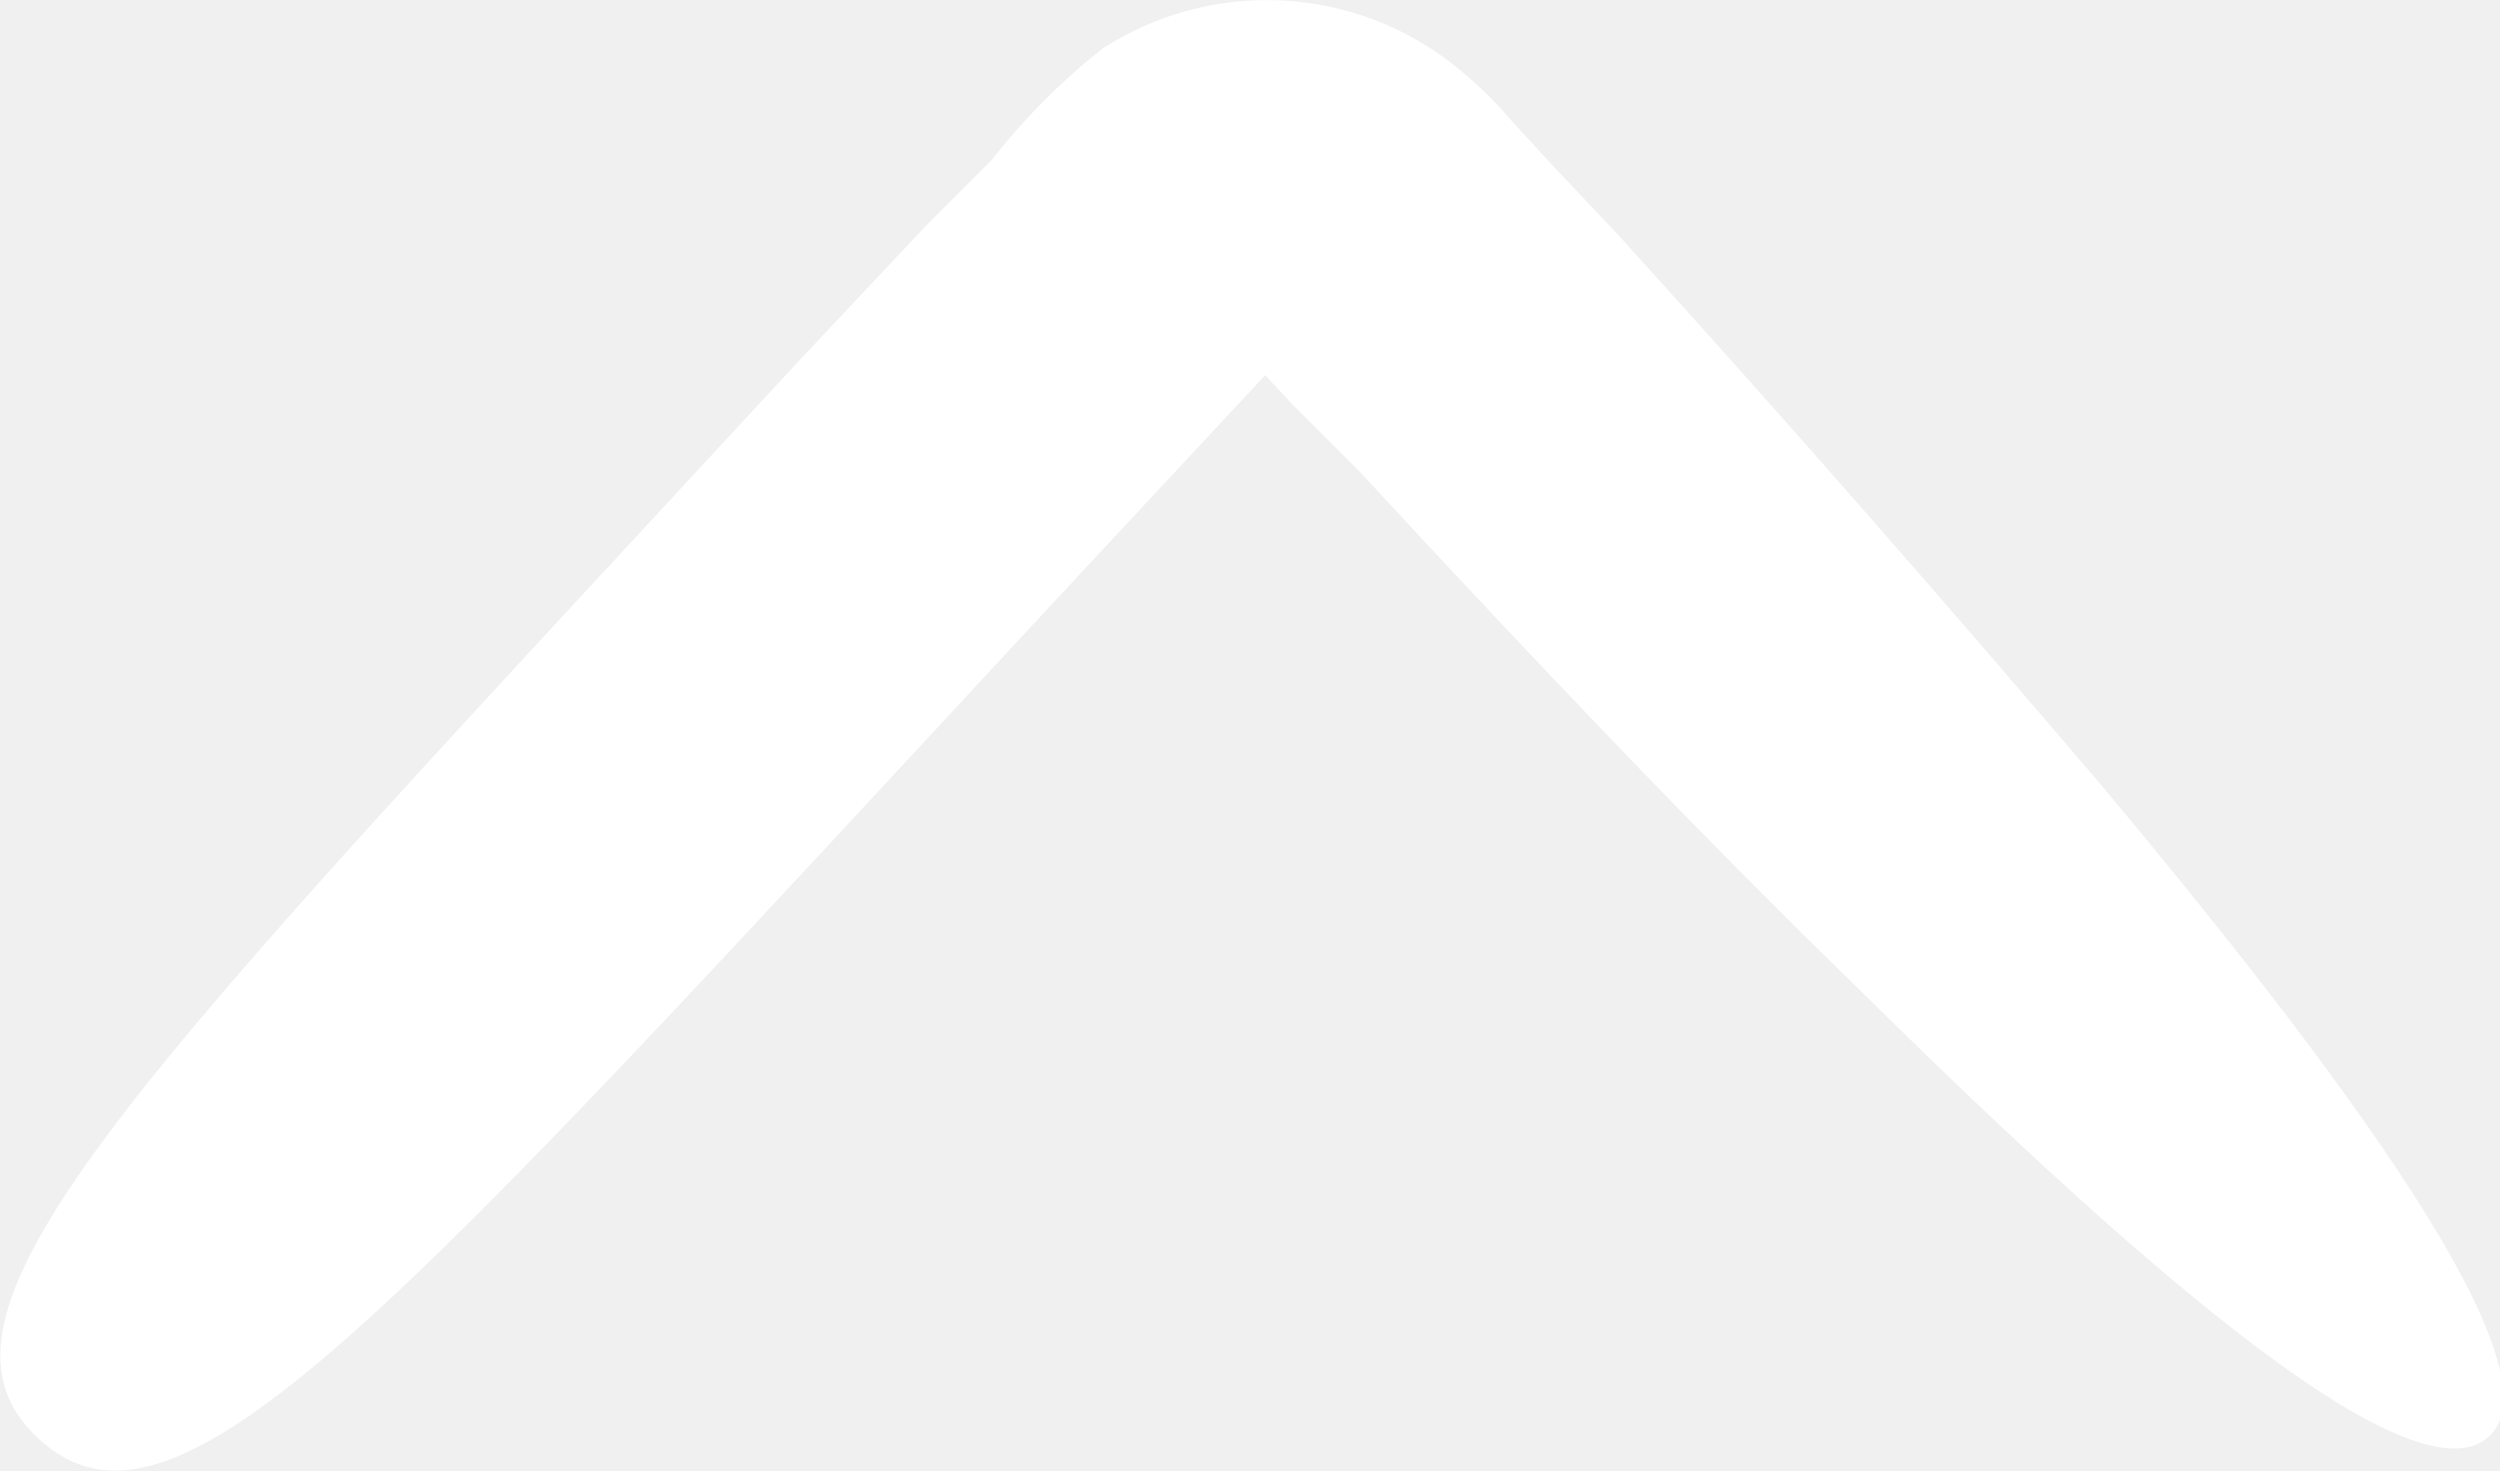
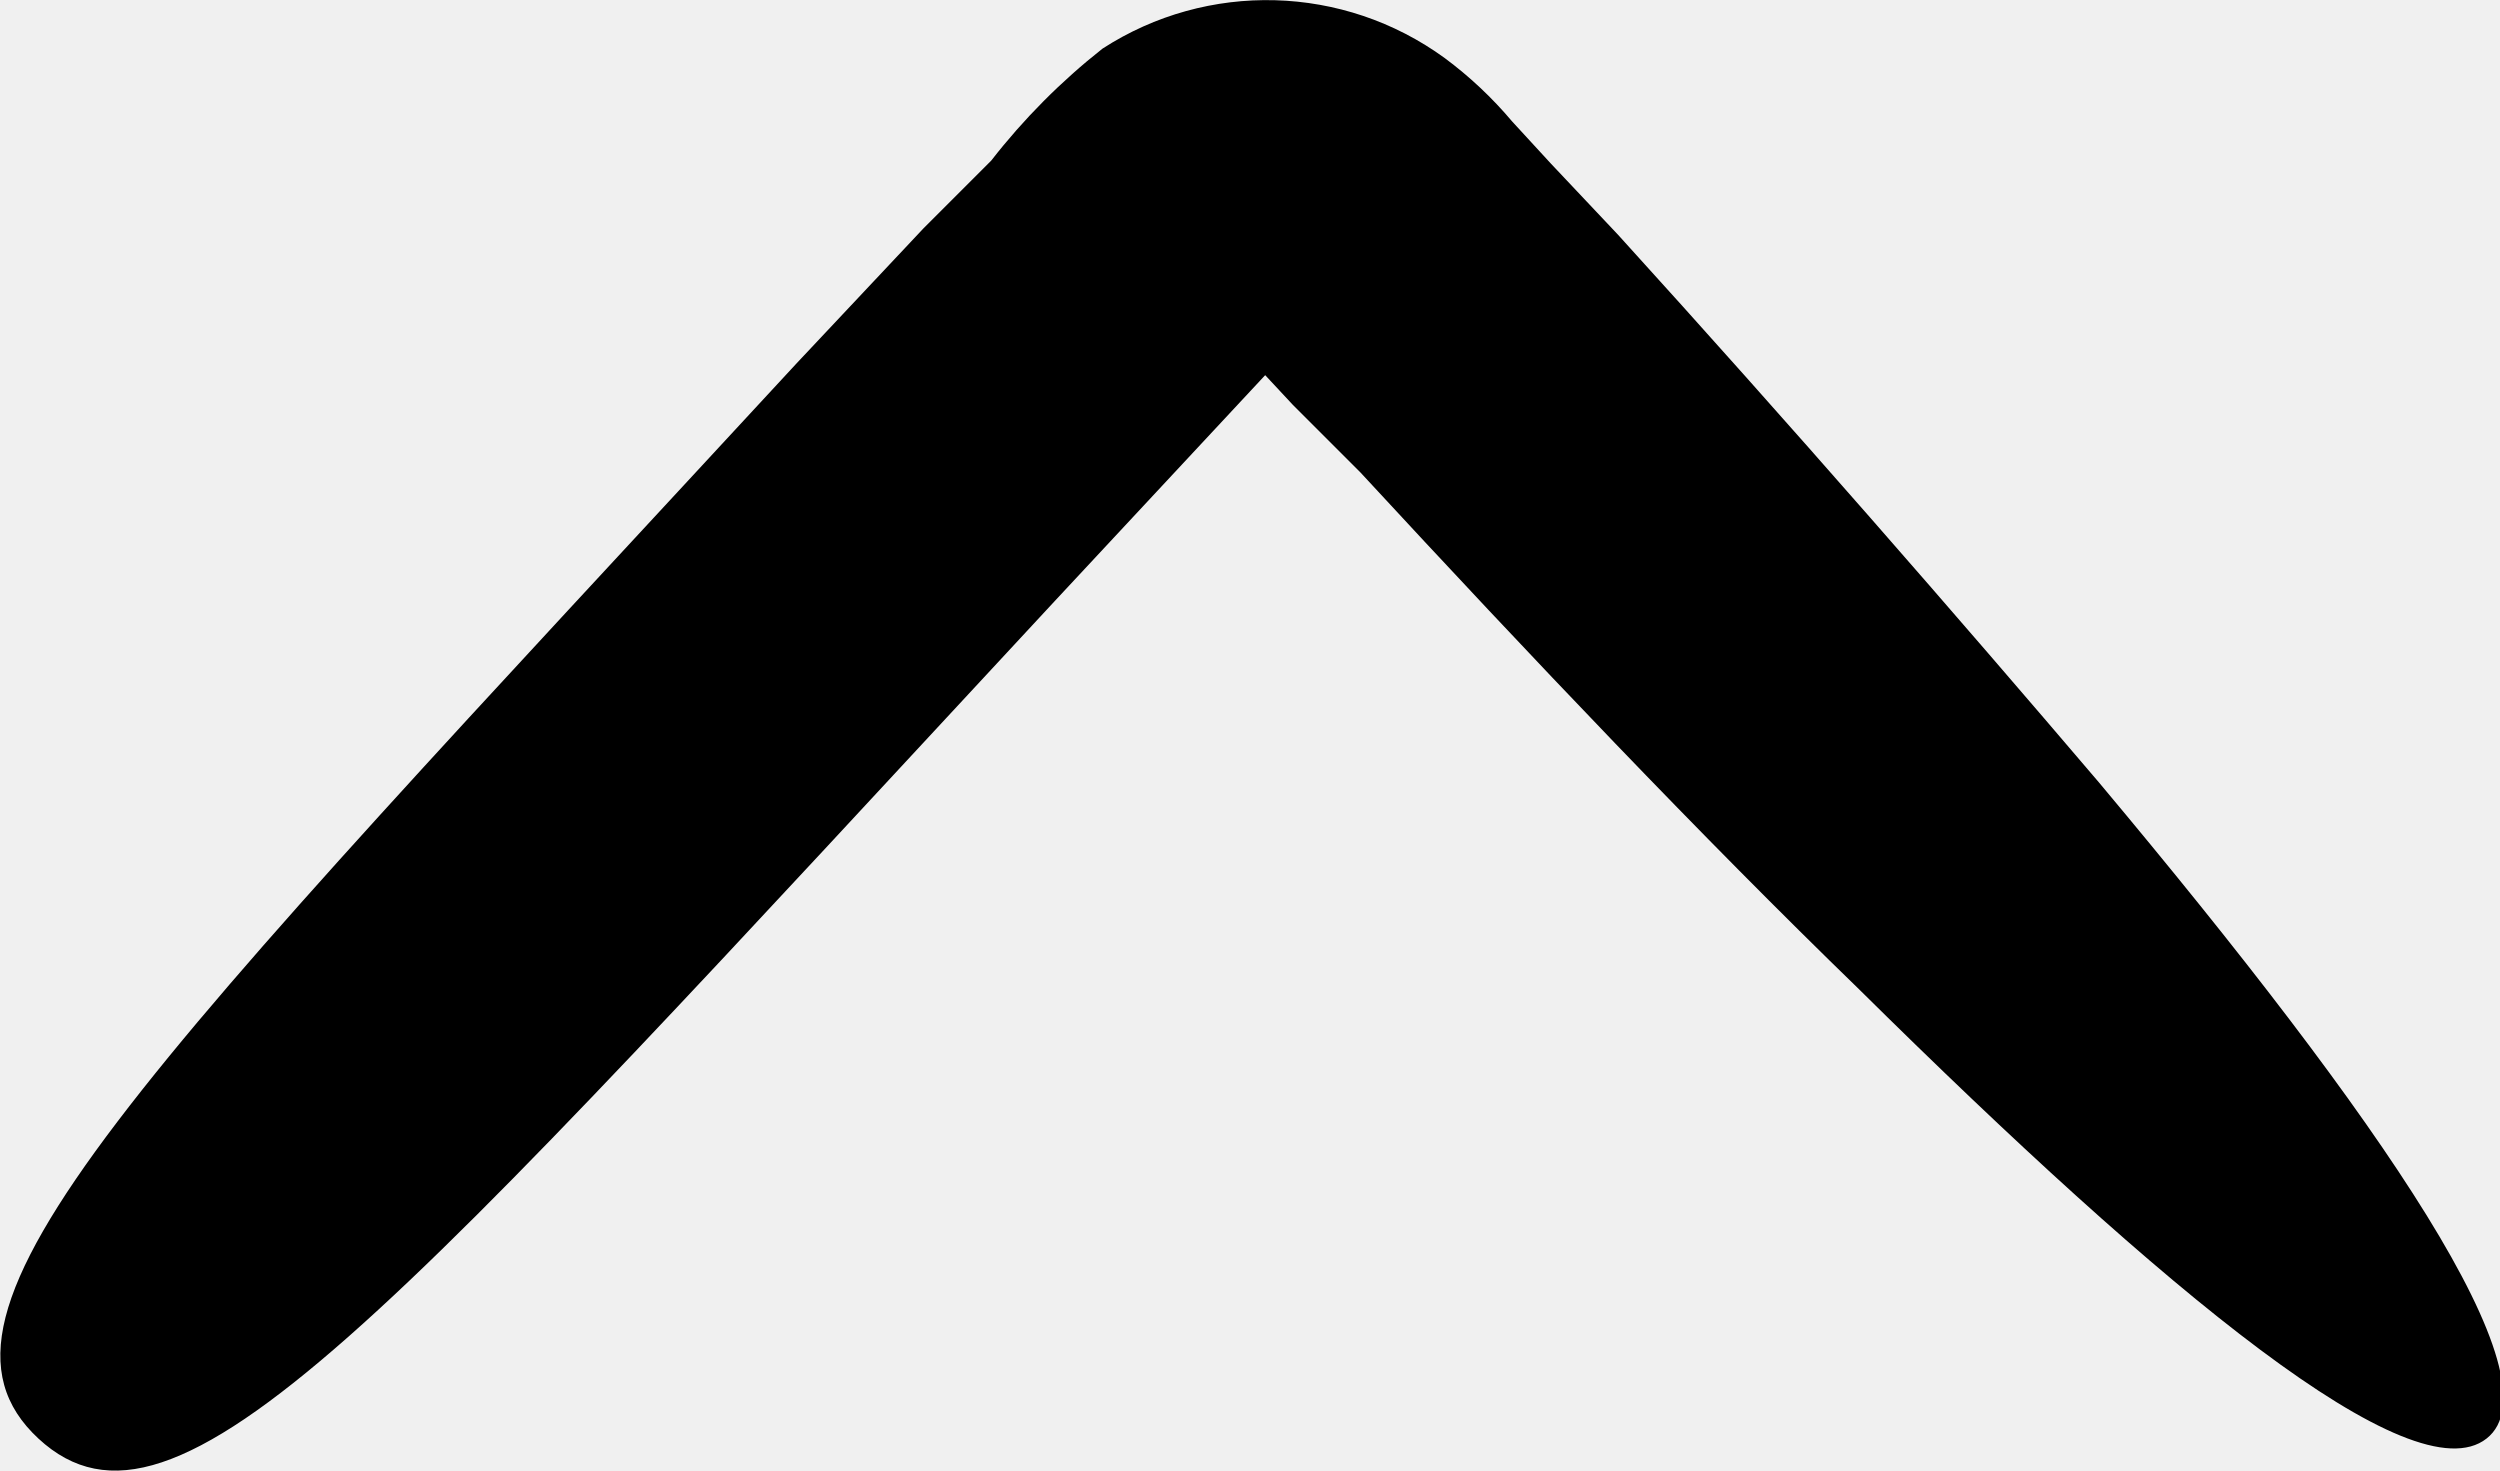
<svg xmlns="http://www.w3.org/2000/svg" viewBox="0 0 37.05 21.79">
  <defs>
-     <style>.cls-1{fill:#fff;}</style>
+     <style>.cls-1{fill:currentColor;}</style>
  </defs>
  <g id="Capa_2" data-name="Capa 2">
    <g id="Línea">
      <path class="cls-1" d="M.57,21.32C-1.48,19.42,2,16,11.81,5.38l1.88-2,1-1A9.71,9.71,0,0,1,16.34.72a4.48,4.48,0,0,1,5.07.14,5.91,5.91,0,0,1,1,.94l.57.62,1,1.06c2.57,2.83,5,5.62,7.13,8.12,4.19,5,6.84,8.86,5.74,9.72s-4.74-2.15-9.3-6.66C25.22,12.4,22.71,9.76,20.16,7l-1-1-.41-.44s0,0,0,0h0L15.62,8.92C5.77,19.53,2.61,23.21.57,21.32Z" />
    </g>
  </g>
</svg>
